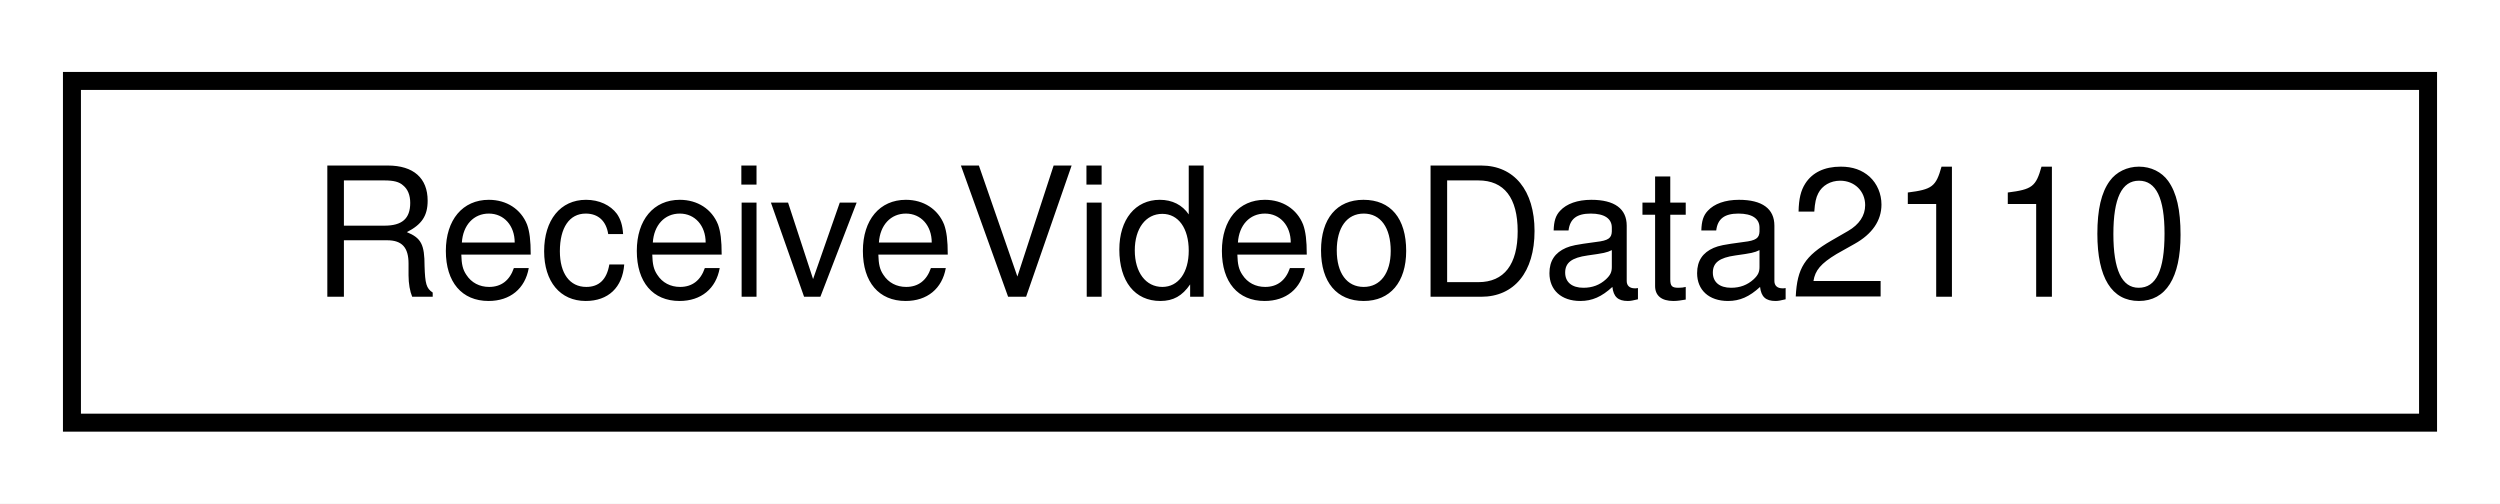
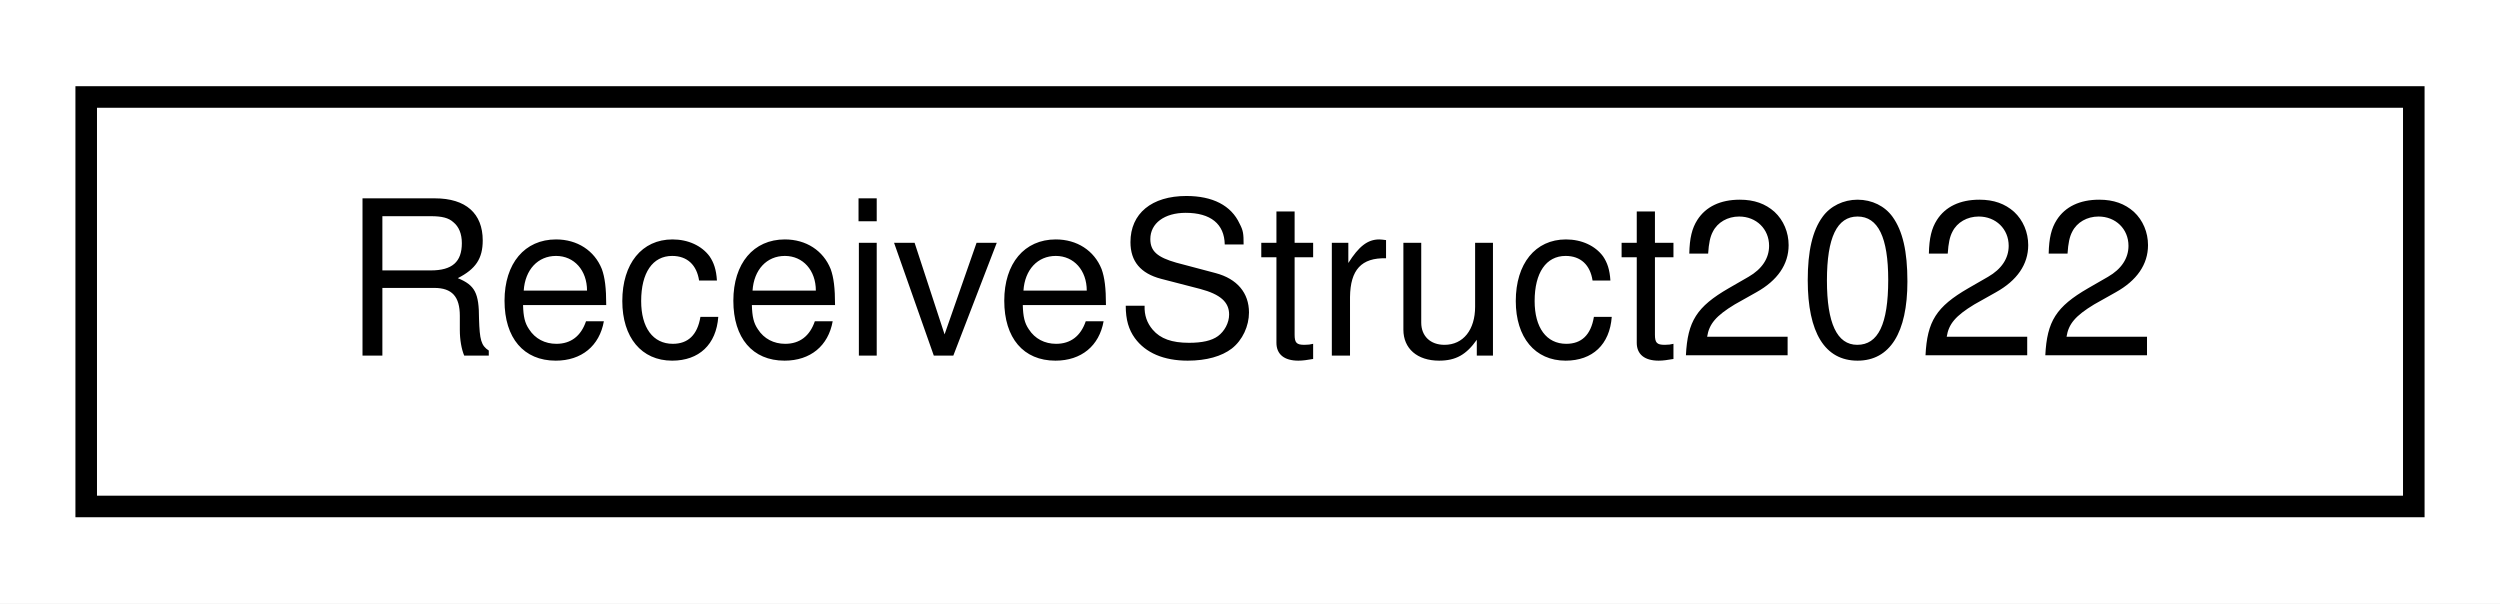
- <svg xmlns="http://www.w3.org/2000/svg" xmlns:xlink="http://www.w3.org/1999/xlink" width="139pt" height="28pt" viewBox="0.00 0.00 139.00 28.00">
+ <svg xmlns="http://www.w3.org/2000/svg" xmlns:xlink="http://www.w3.org/1999/xlink" width="116pt" height="28pt" viewBox="0.00 0.00 116.00 28.00">
  <g id="graph0" class="graph" transform="scale(1 1) rotate(0) translate(4 24)">
-     <polygon fill="white" stroke="transparent" points="-4,4 -4,-24 135,-24 135,4 -4,4" />
+     <polygon fill="white" stroke="transparent" points="-4,4 -4,-24 112,-24 112,4 -4,4" />
    <g id="node1" class="node">
      <g id="a_node1">
-         <a xlink:href="d3/d17/struct_receive_video_data2110.html" target="_top" xlink:title=" ">
-           <polygon fill="white" stroke="black" points="0,-0.5 0,-19.5 131,-19.5 131,-0.5 0,-0.5" />
-           <text text-anchor="middle" x="65.5" y="-7.5" font-family="Helvetica,sans-Serif" font-size="10.00">ReceiveVideoData2110</text>
+         <a xlink:href="d2/da9/struct_receive_struct2022.html" target="_top" xlink:title=" ">
+           <polygon fill="white" stroke="black" points="0,-0.5 0,-19.5 108,-19.5 108,-0.5 0,-0.5" />
+           <text text-anchor="middle" x="54" y="-7.5" font-family="Helvetica,sans-Serif" font-size="10.00">ReceiveStruct2022</text>
        </a>
      </g>
    </g>
  </g>
</svg>
